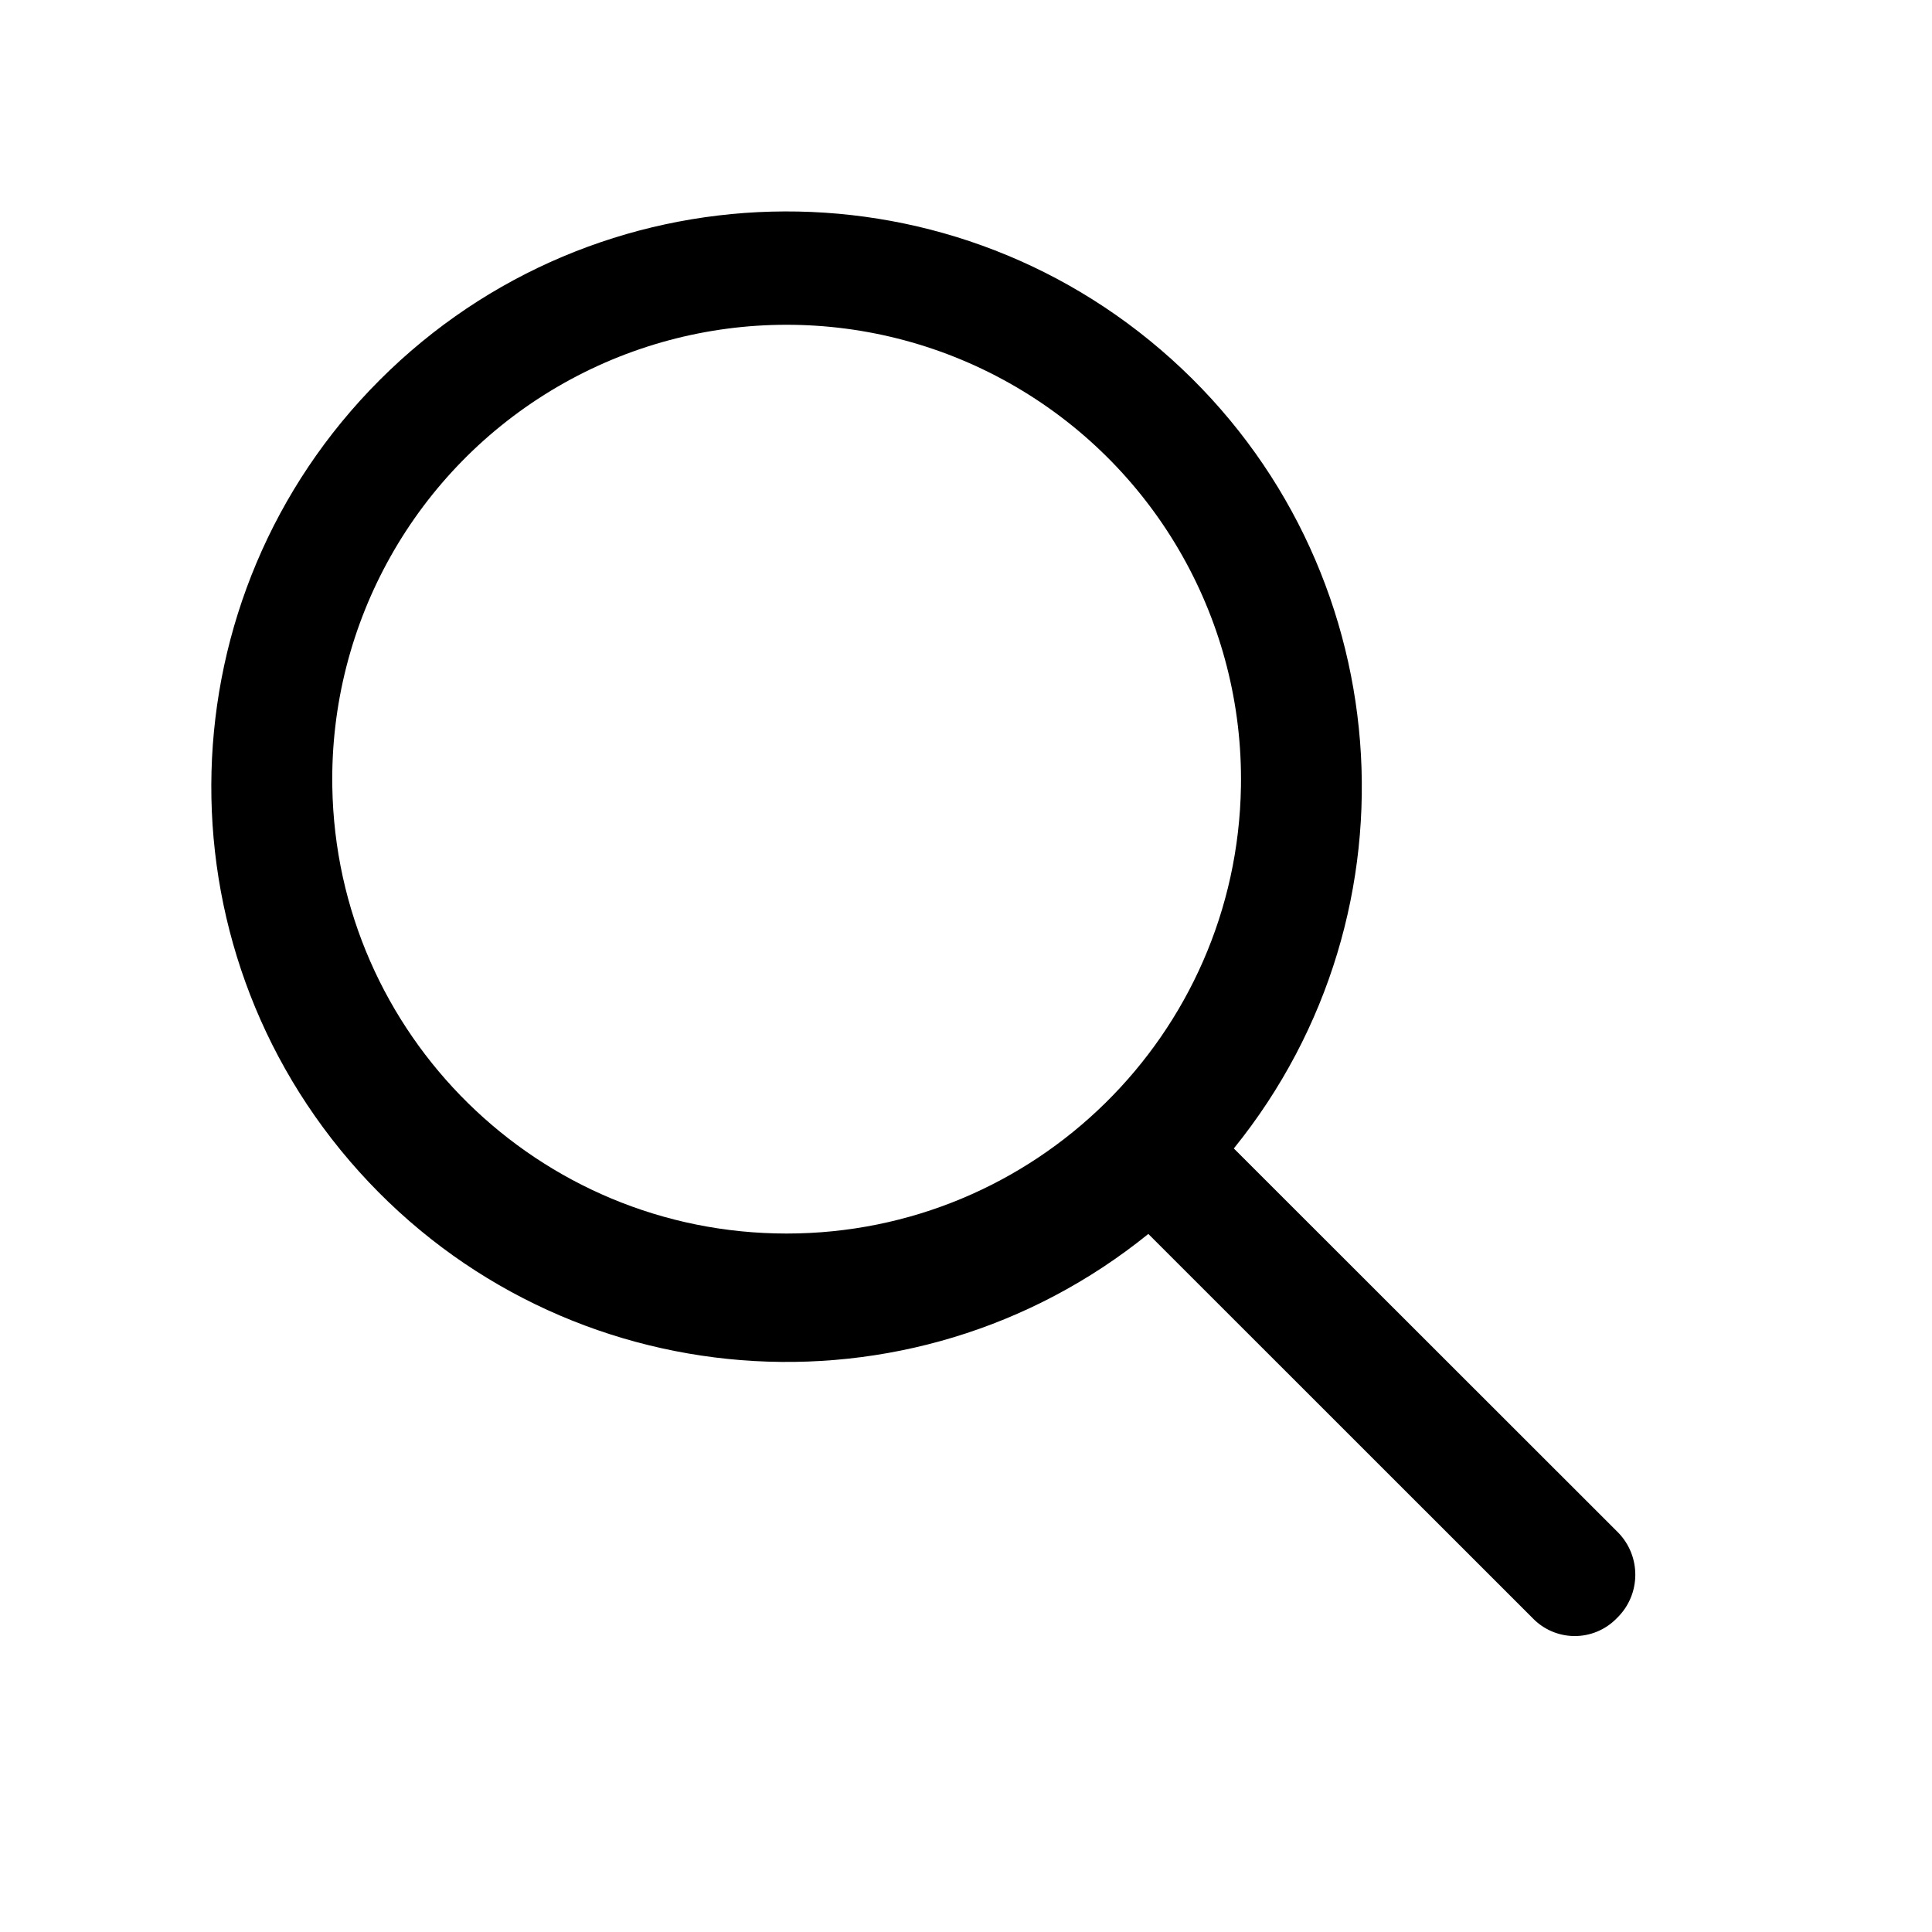
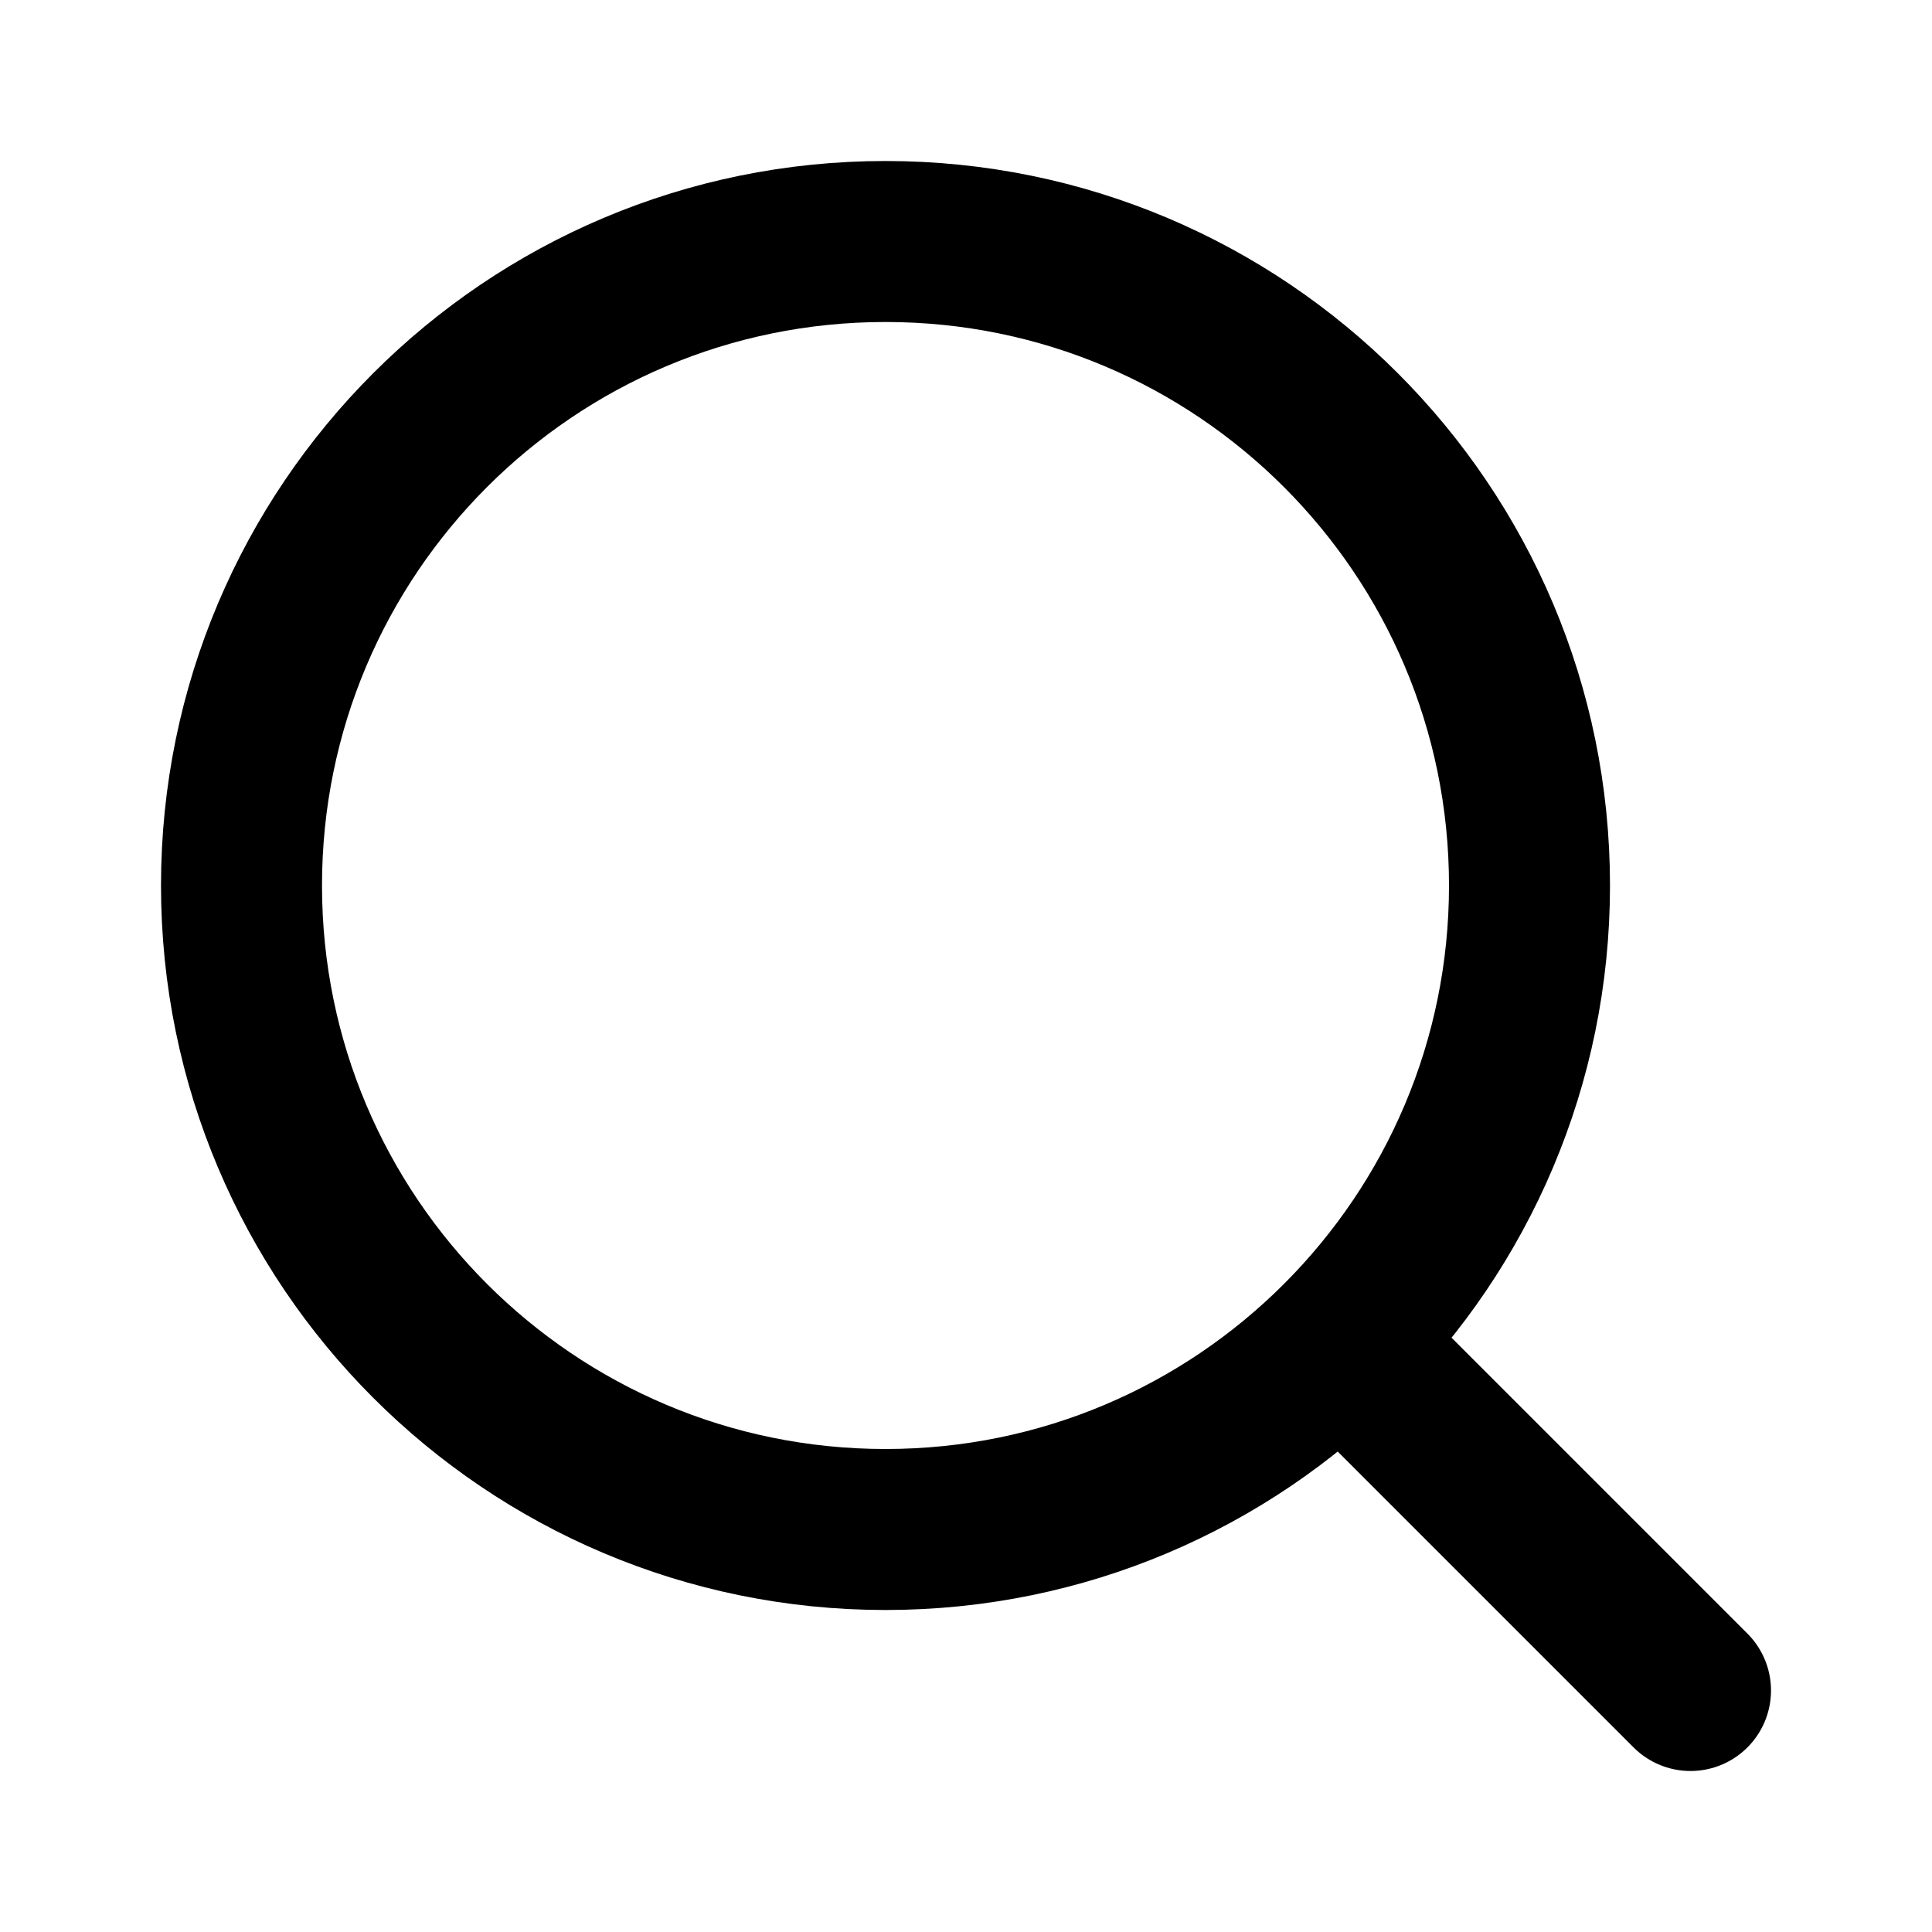
- <svg xmlns="http://www.w3.org/2000/svg" viewBox="0 0 16 16">
-   <path fill="currentColor" d="M9.51 10.219a4.764 4.764 0 1 1 .708-.708l3.182 3.18a.5.5 0 0 1-.007.707l-.008.008a.484.484 0 0 1-.694-.007zm.767-3.705a3.763 3.763 0 1 0-7.525 0 3.763 3.763 0 0 0 7.525 0" />
+ <svg xmlns="http://www.w3.org/2000/svg" width="24" height="24" viewBox="0 0 24 24" fill="none" stroke="currentColor" stroke-width="2" stroke-linecap="round" stroke-linejoin="round" class="lucide lucide-search-icon lucide-search">
+   <path d="m21 21-4.34-4.34" />
+   <circle cx="11" cy="11" r="8" />
</svg>
